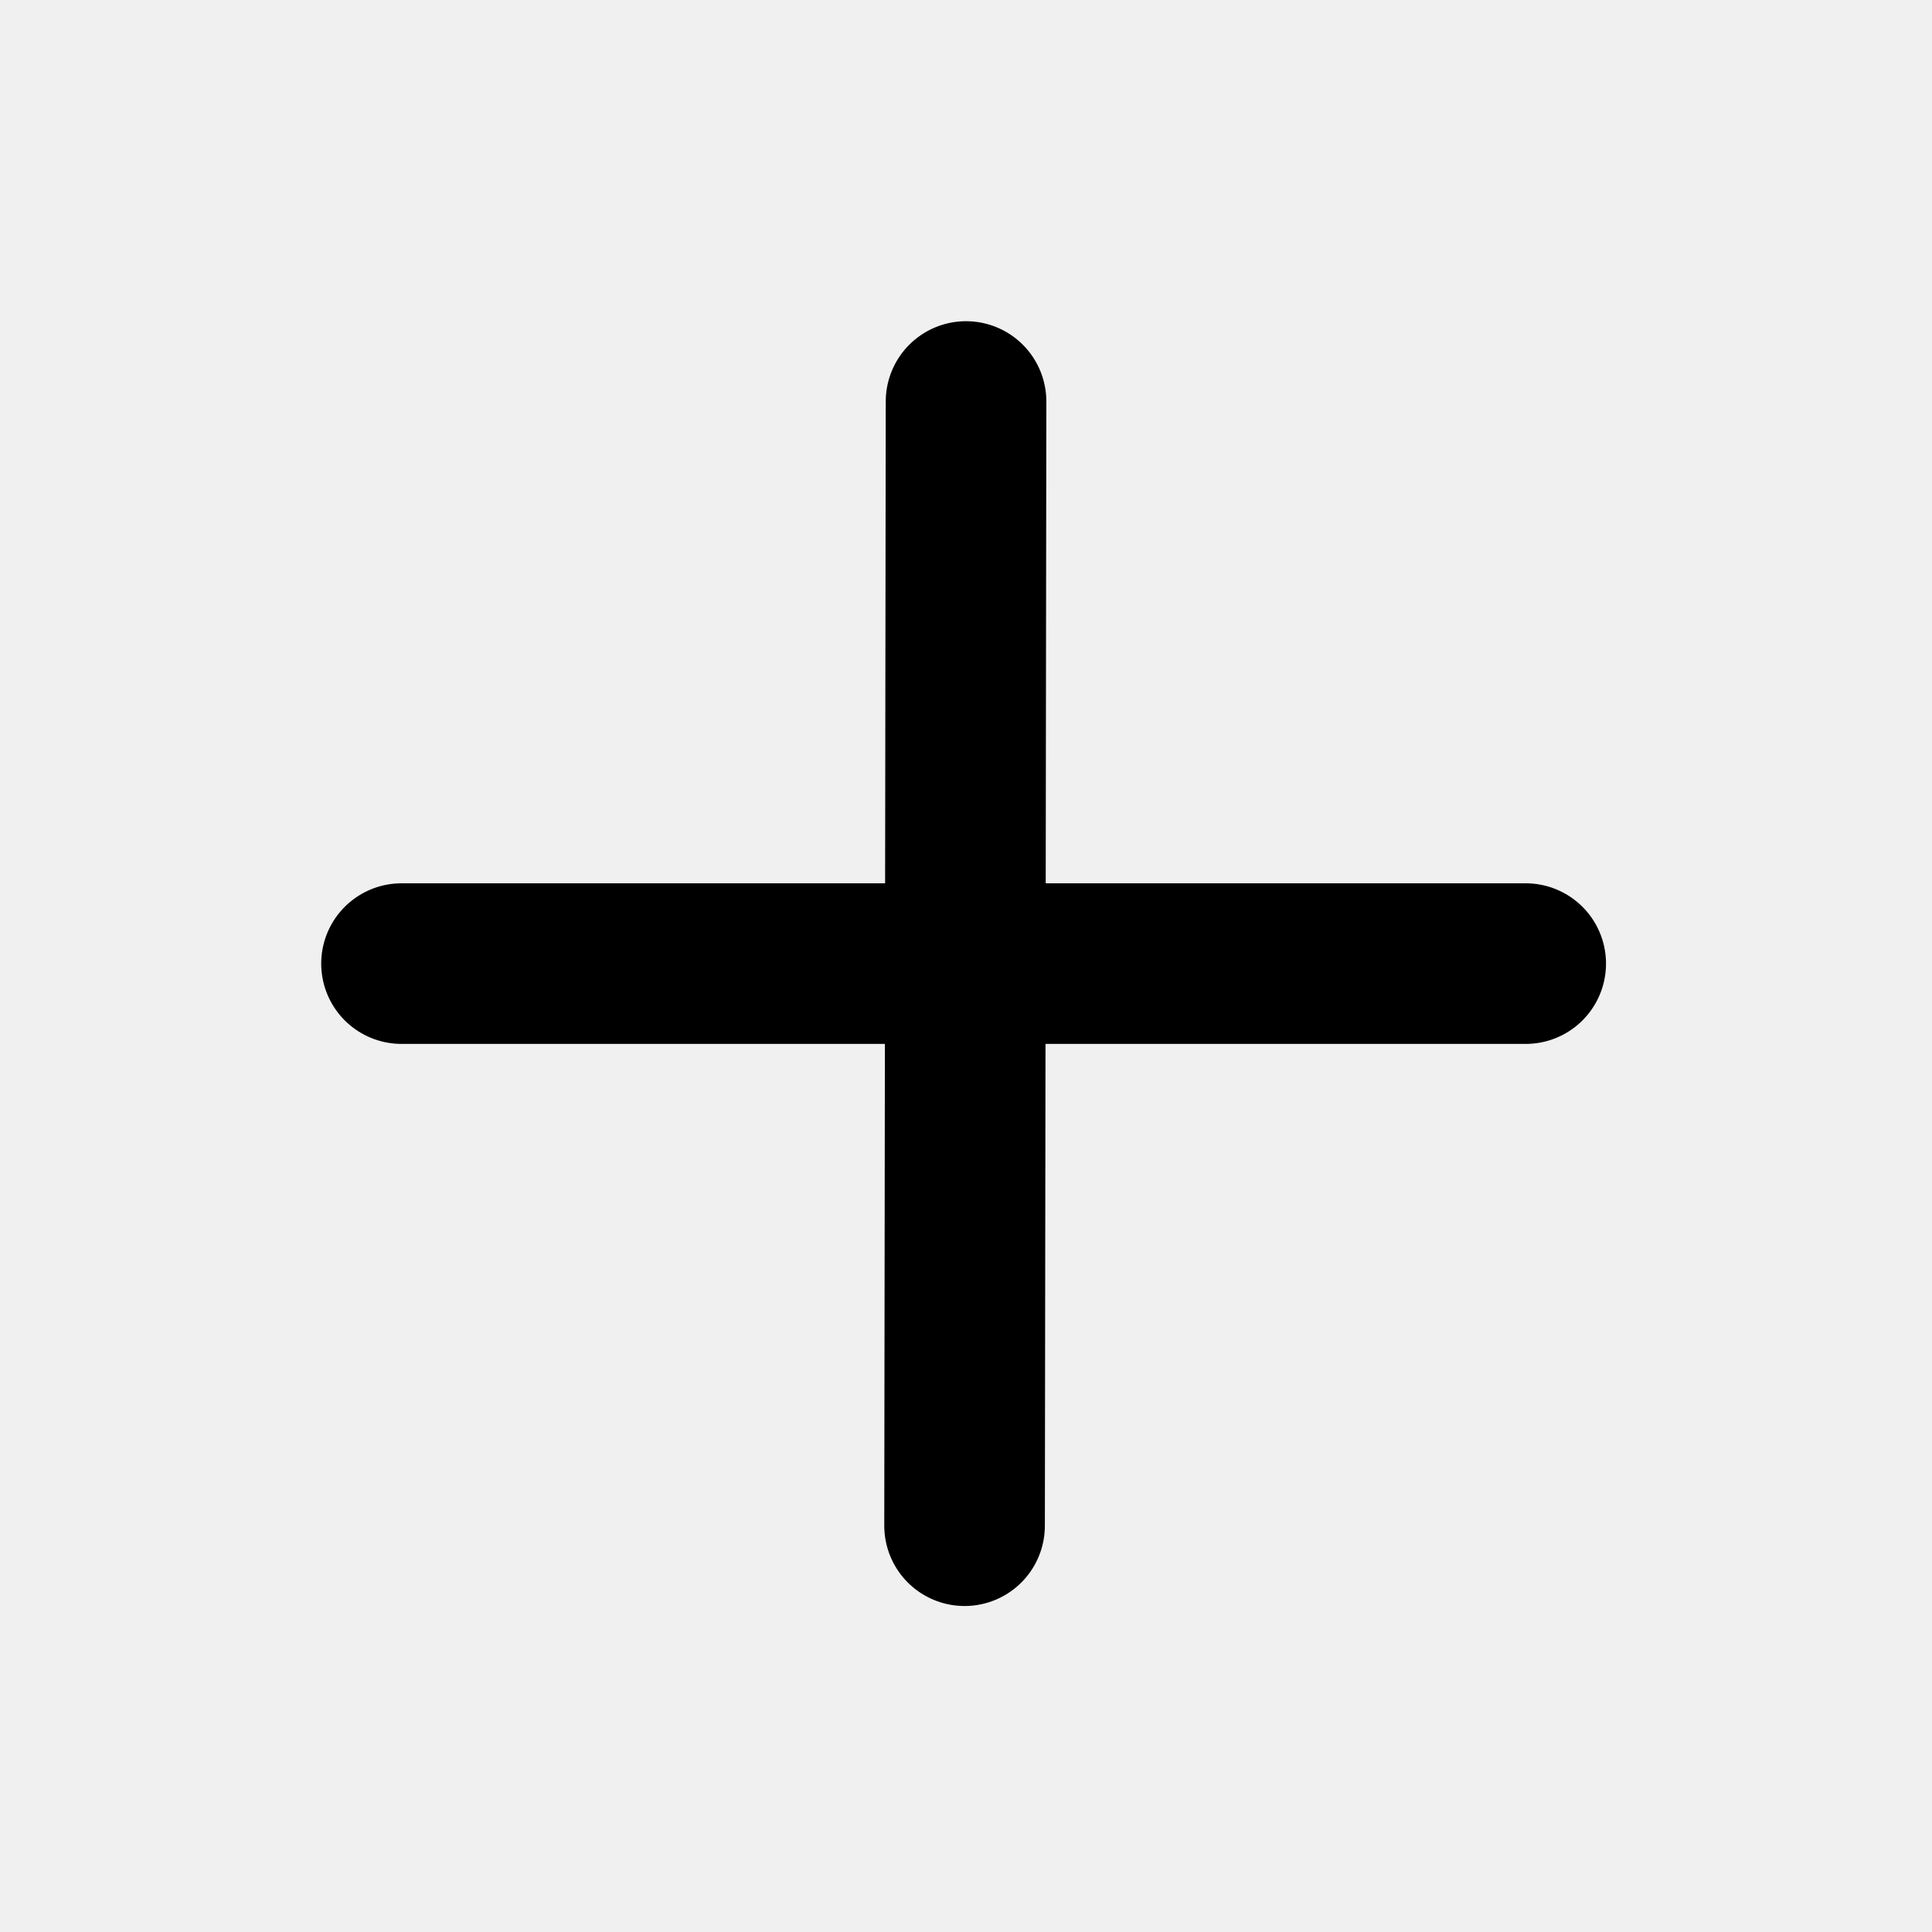
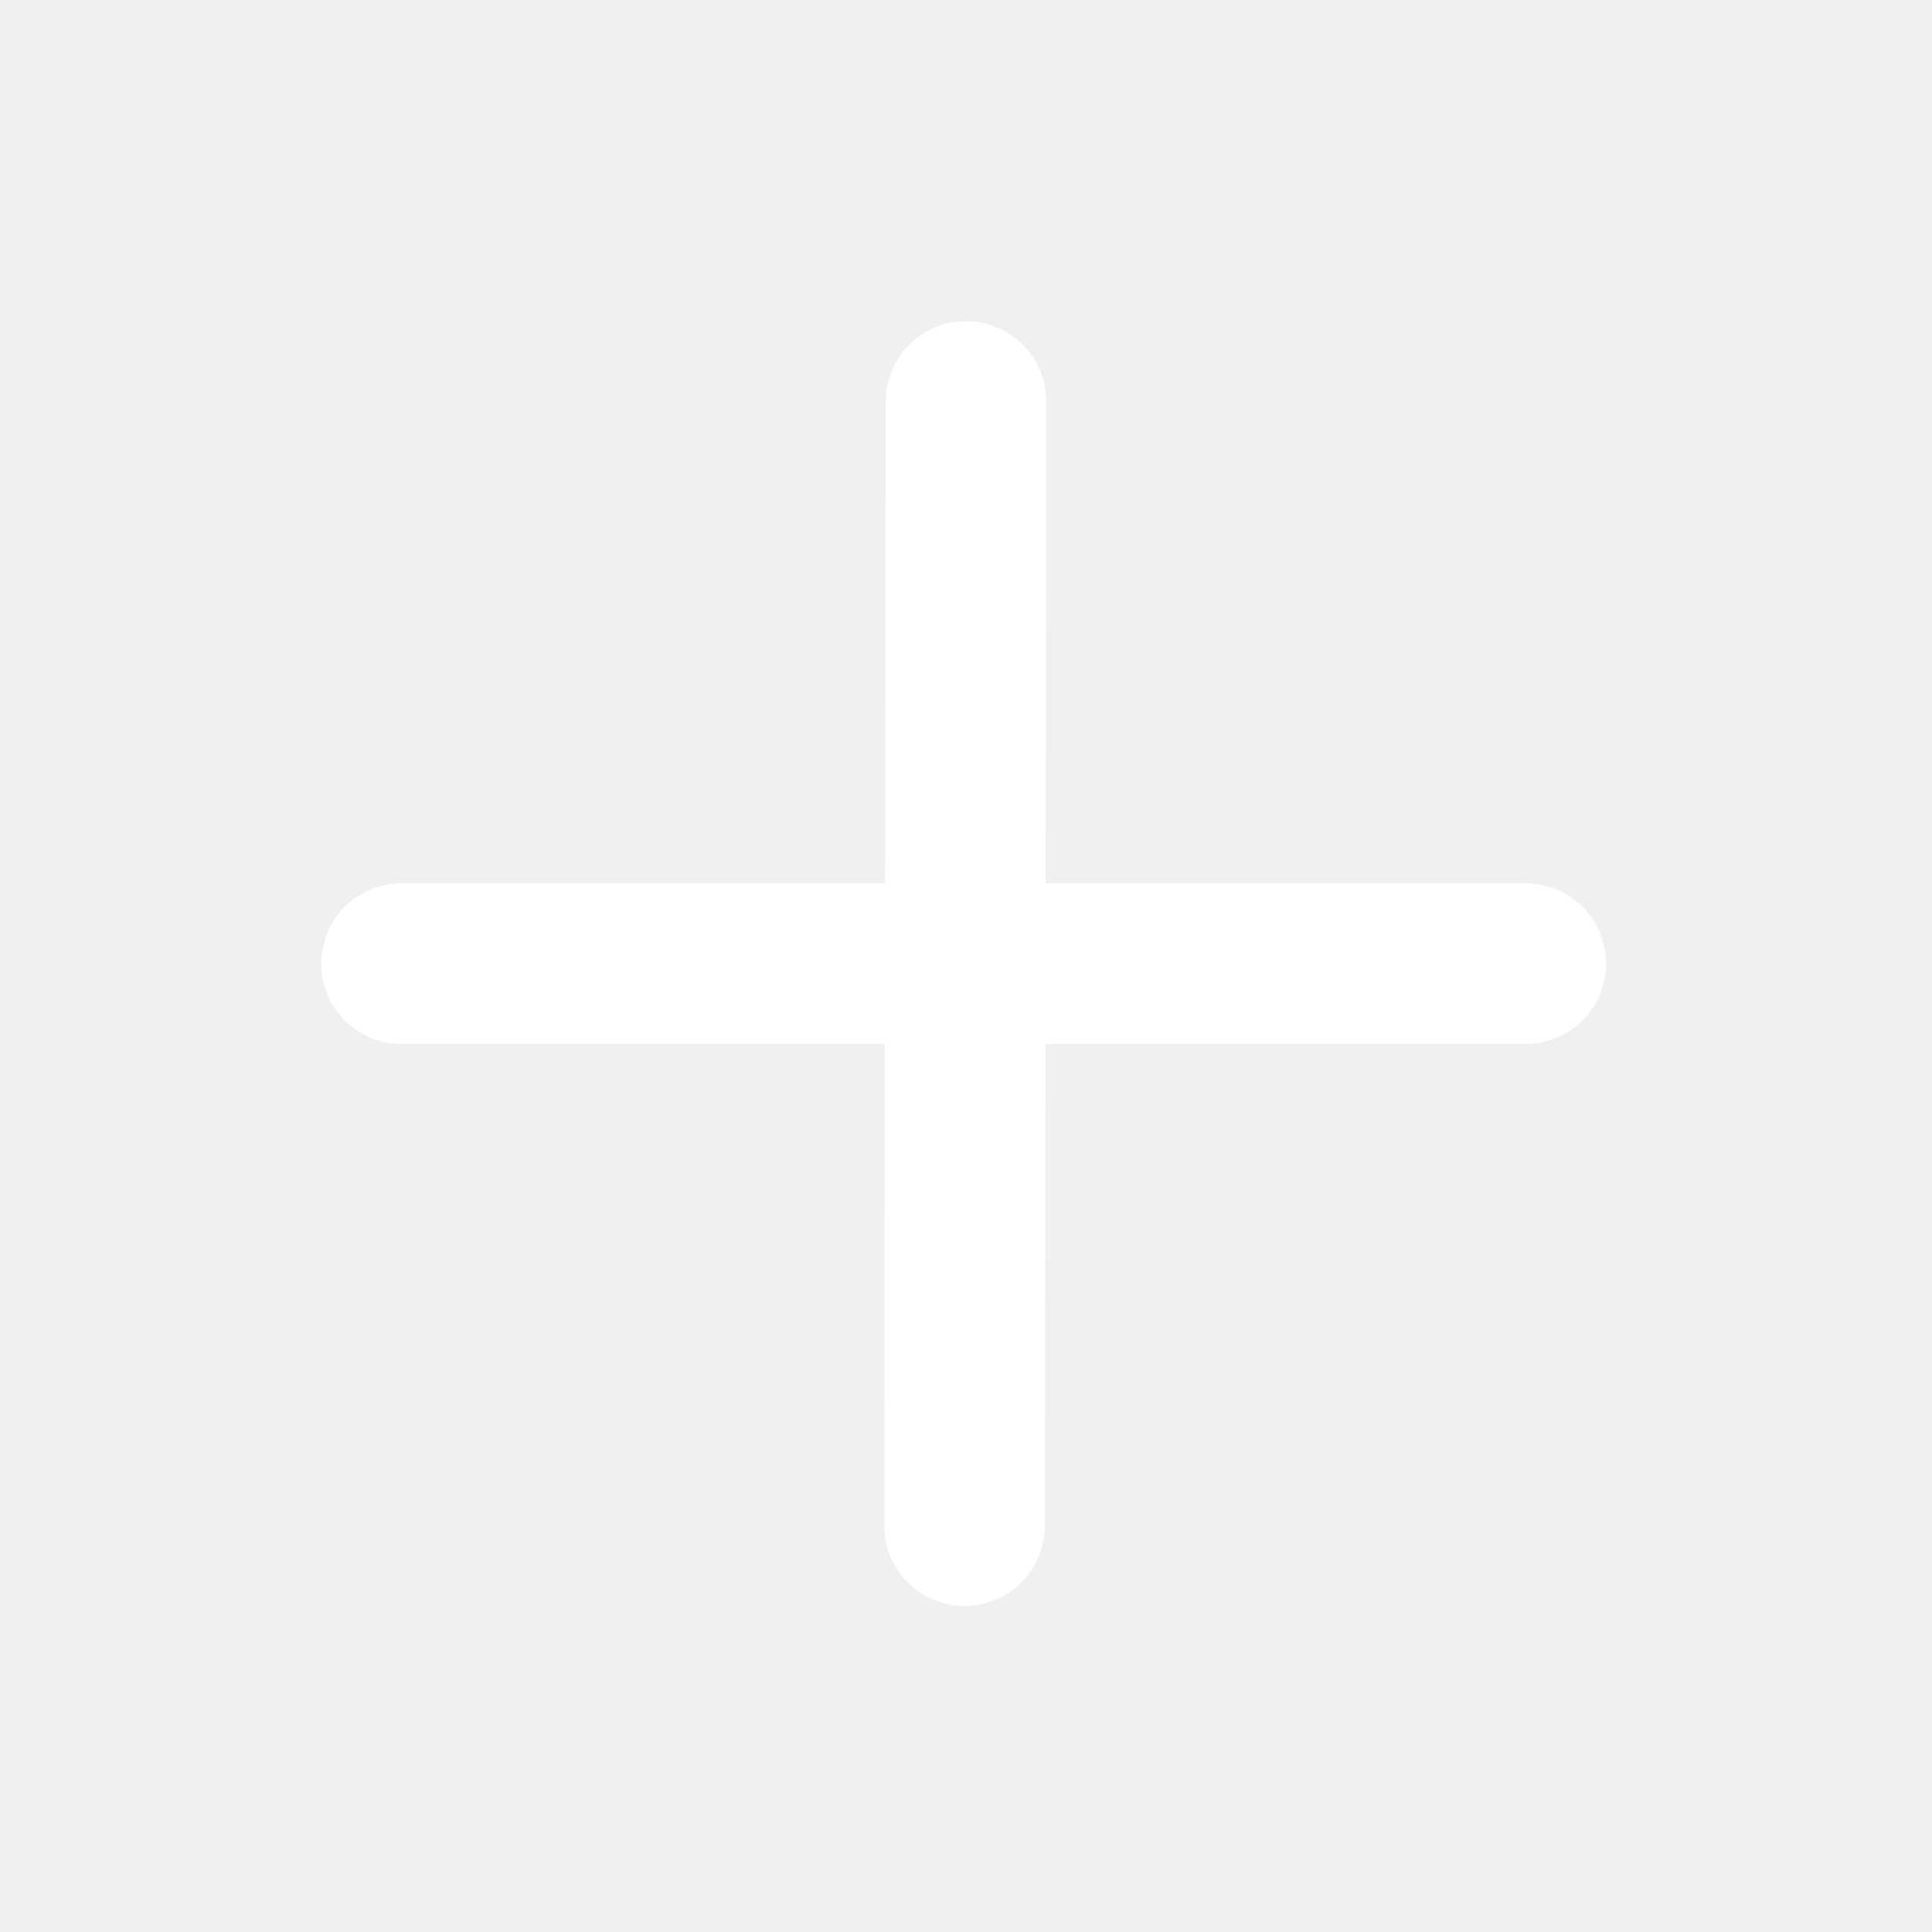
<svg xmlns="http://www.w3.org/2000/svg" width="369" height="369" viewBox="0 0 369 369" fill="none">
  <path d="M0 0H368.086V368.086H0V0Z" fill="white" fill-opacity="0.01" />
-   <path d="M184.508 76.685L184.226 291.401" stroke="black" stroke-width="30.674" stroke-linecap="round" stroke-linejoin="round" />
-   <path d="M76.685 184.043H291.401" stroke="black" stroke-width="30.674" stroke-linecap="round" stroke-linejoin="round" />
+   <path d="M184.508 76.685L184.226 291.401" stroke="white" stroke-width="30.674" stroke-linecap="round" stroke-linejoin="round" />
+   <path d="M76.685 184.043H291.401" stroke="white" stroke-width="30.674" stroke-linecap="round" stroke-linejoin="round" />
</svg>
